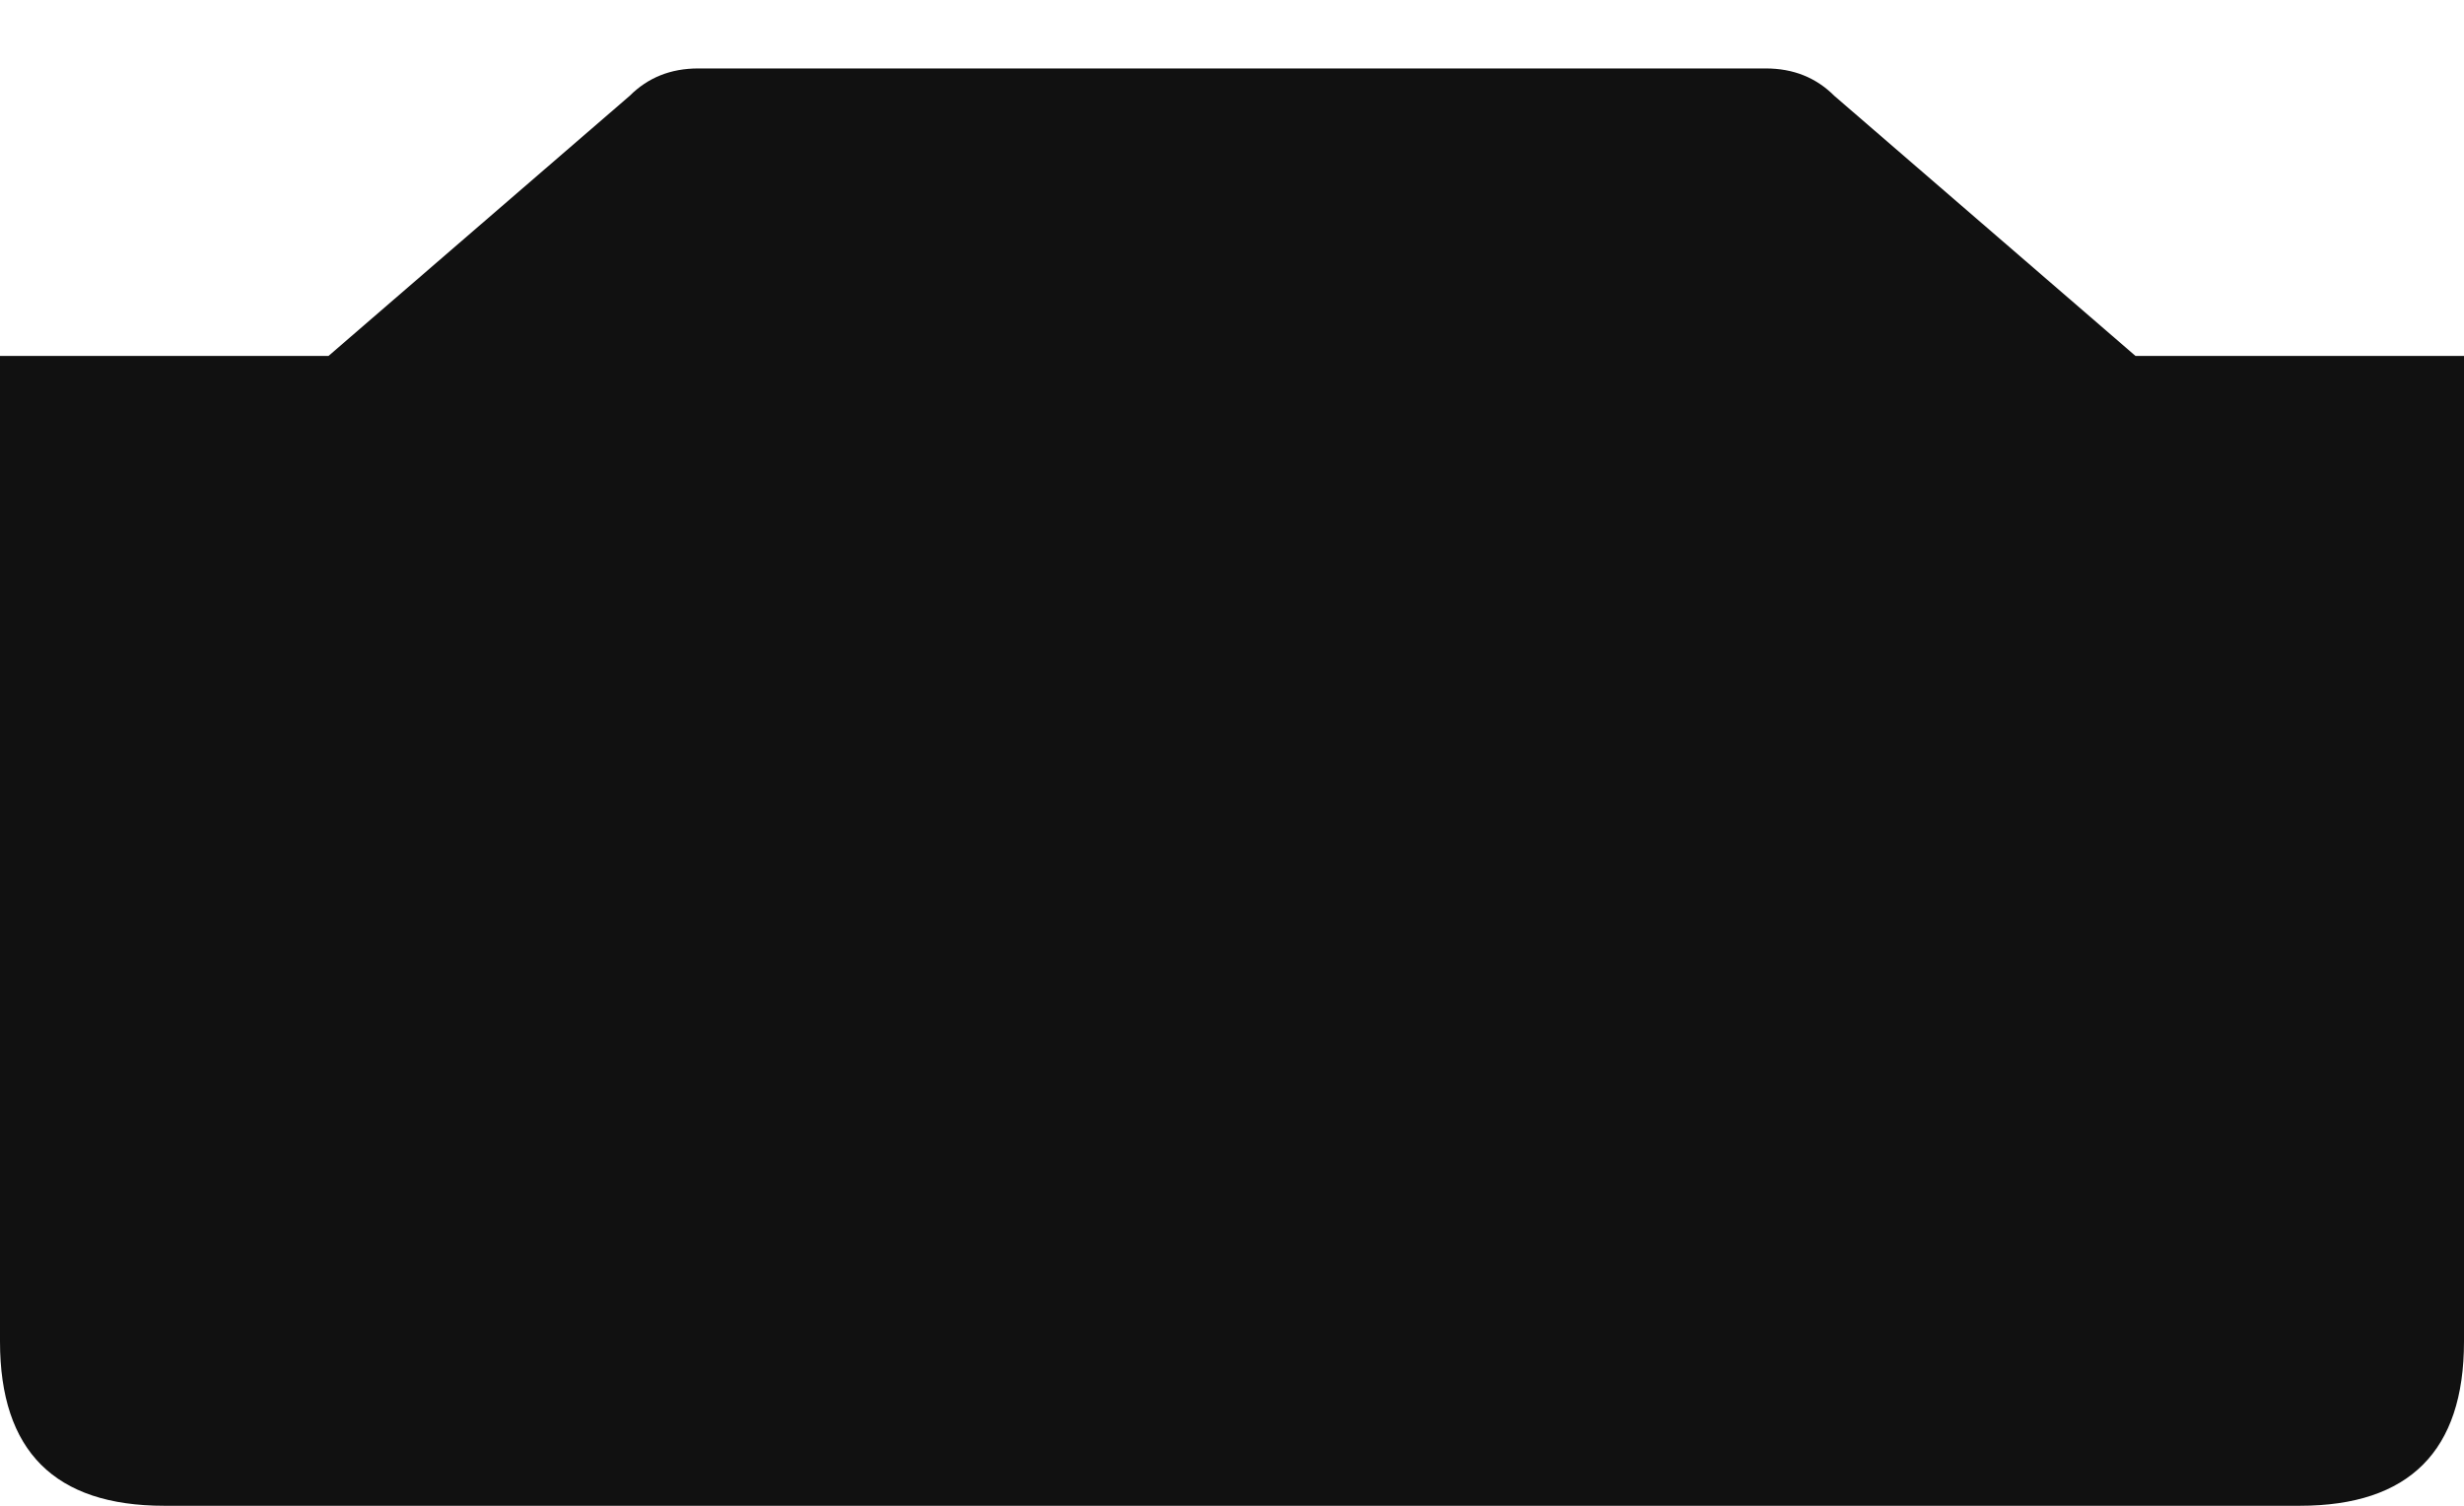
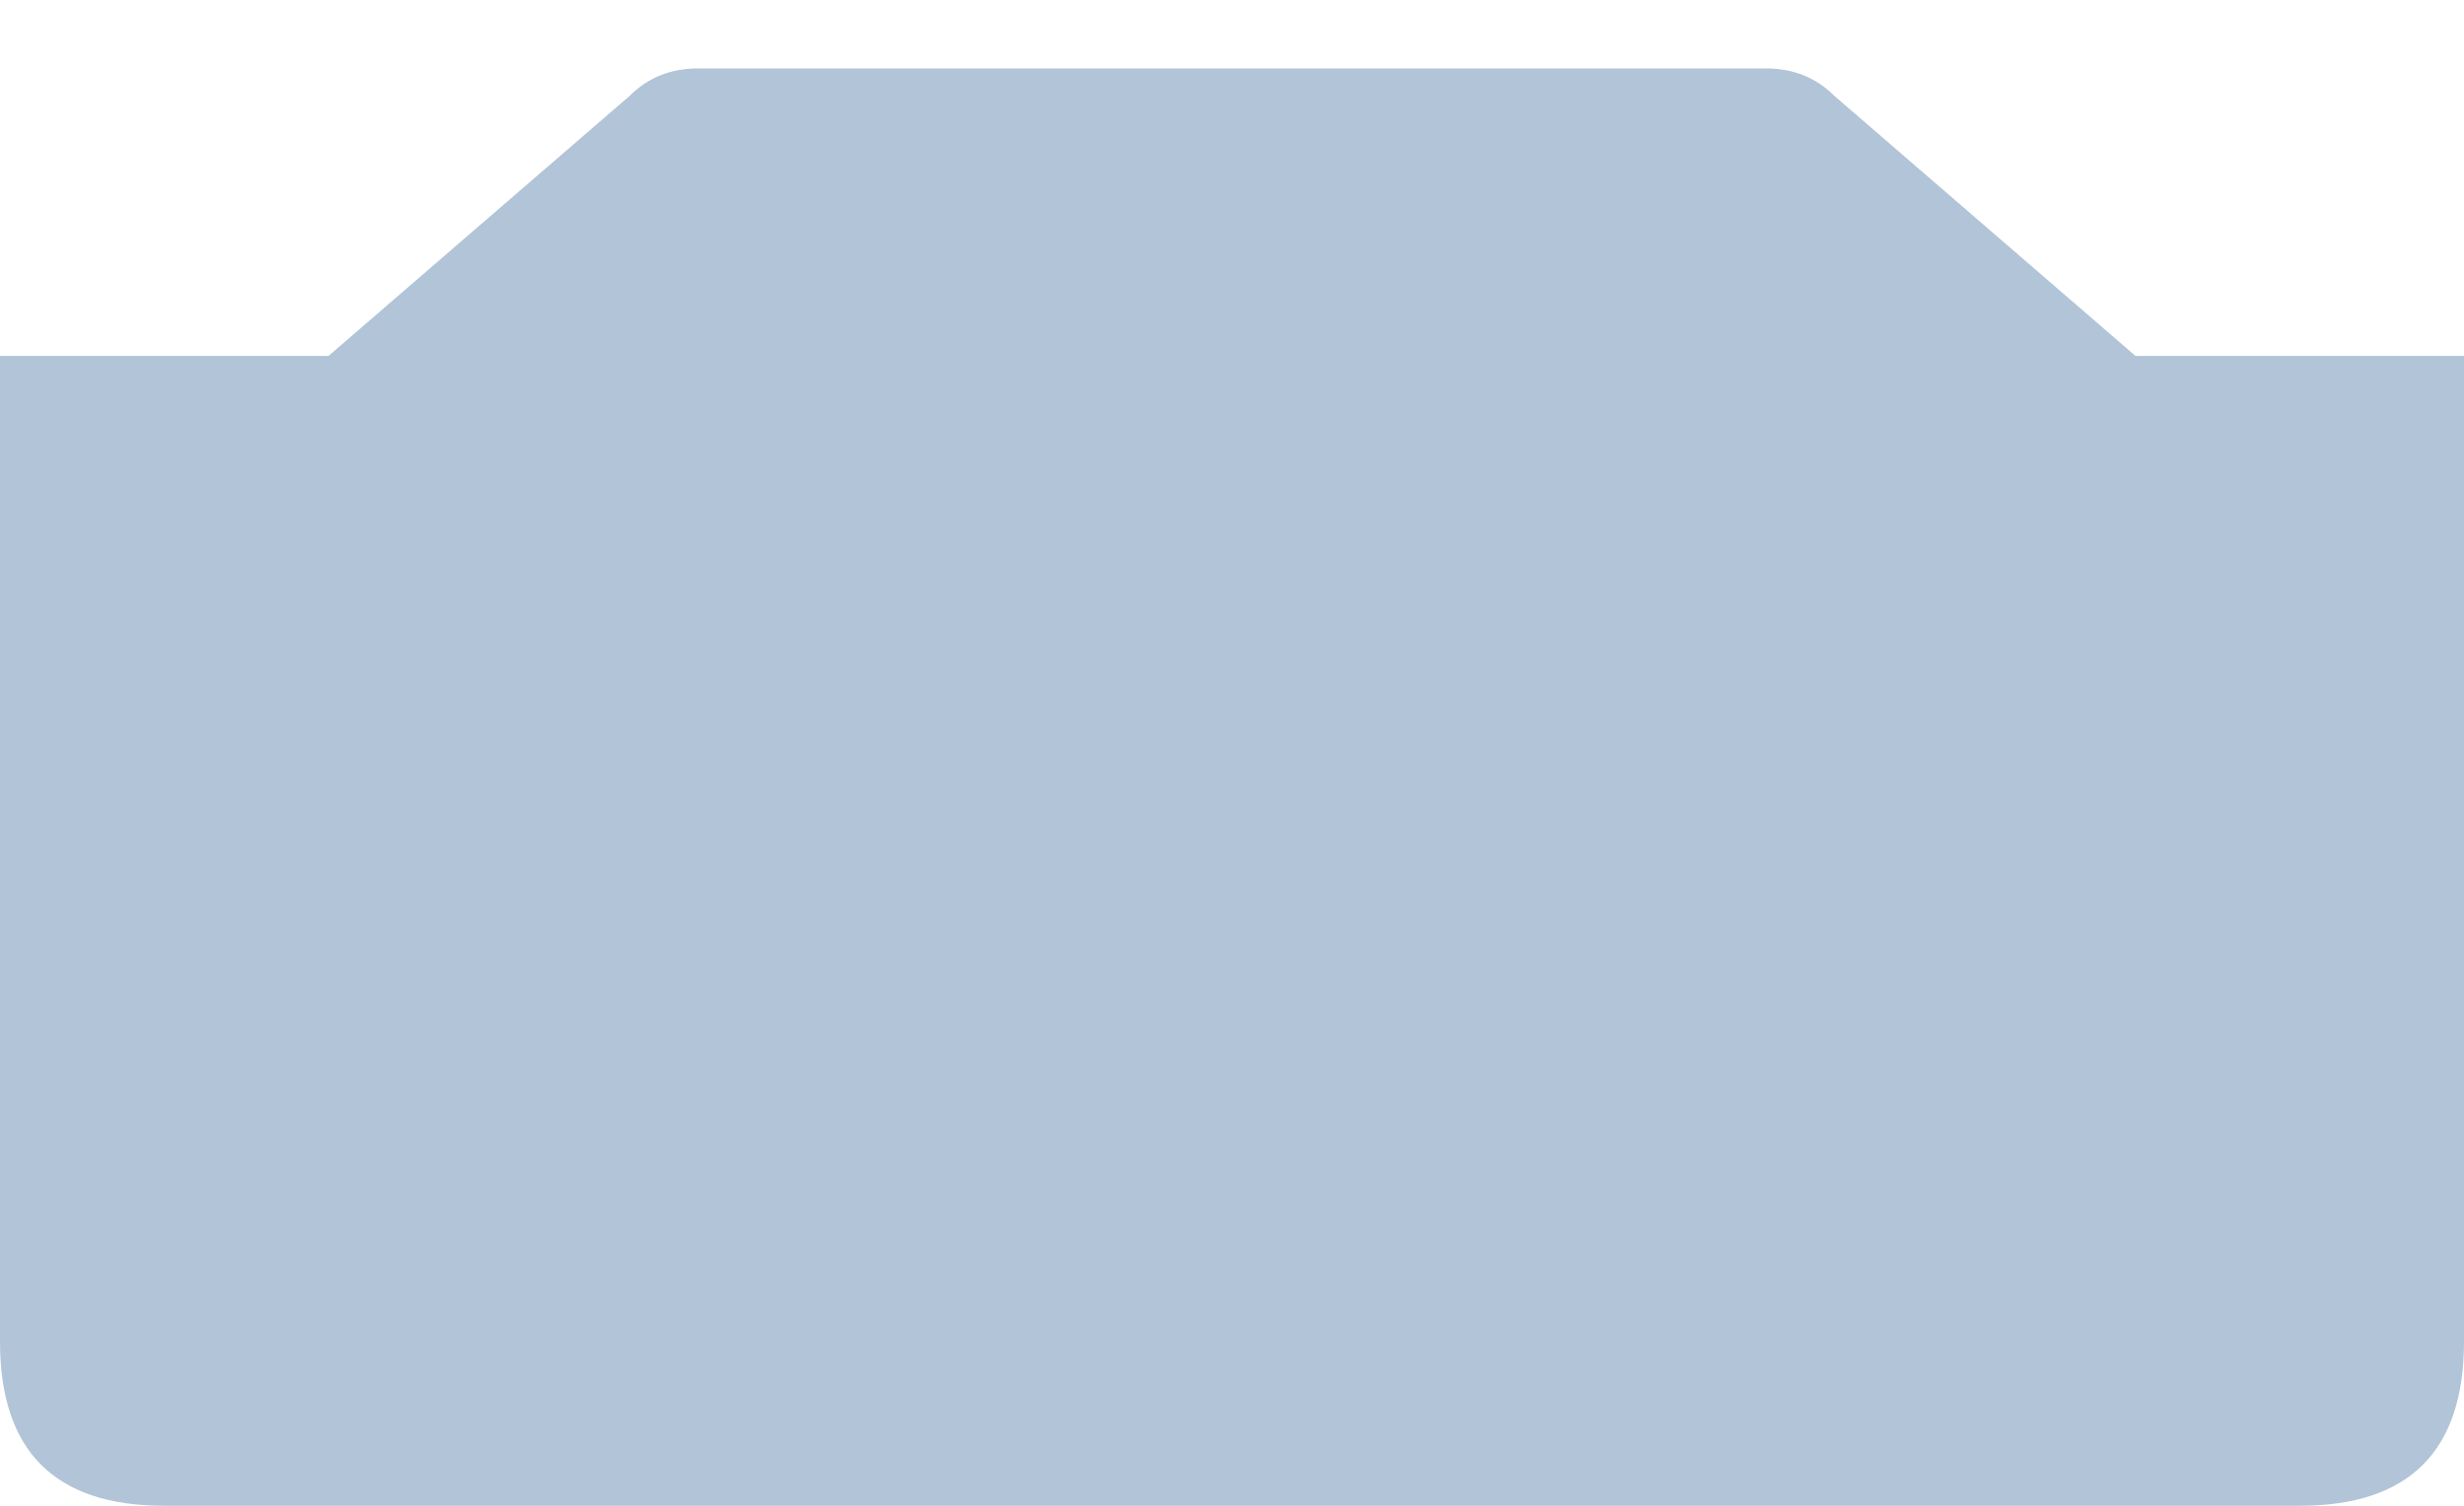
<svg xmlns="http://www.w3.org/2000/svg" viewBox="0 0 360 220" preserveAspectRatio="none">
-   <path fill="#111111" d="M0 52        H48        L92 14        Q96 10 102 10        H258        Q264 10 268 14        L312 52        H360        V196        Q360 220 336 220        H24        Q0 220 0 196        Z" />
+   <path fill="#B2C4D7" d="M0 52        H48        L92 14        Q96 10 102 10        H258        Q264 10 268 14        L312 52        H360        V196        Q360 220 336 220        H24        Q0 220 0 196        Z" />
</svg>
